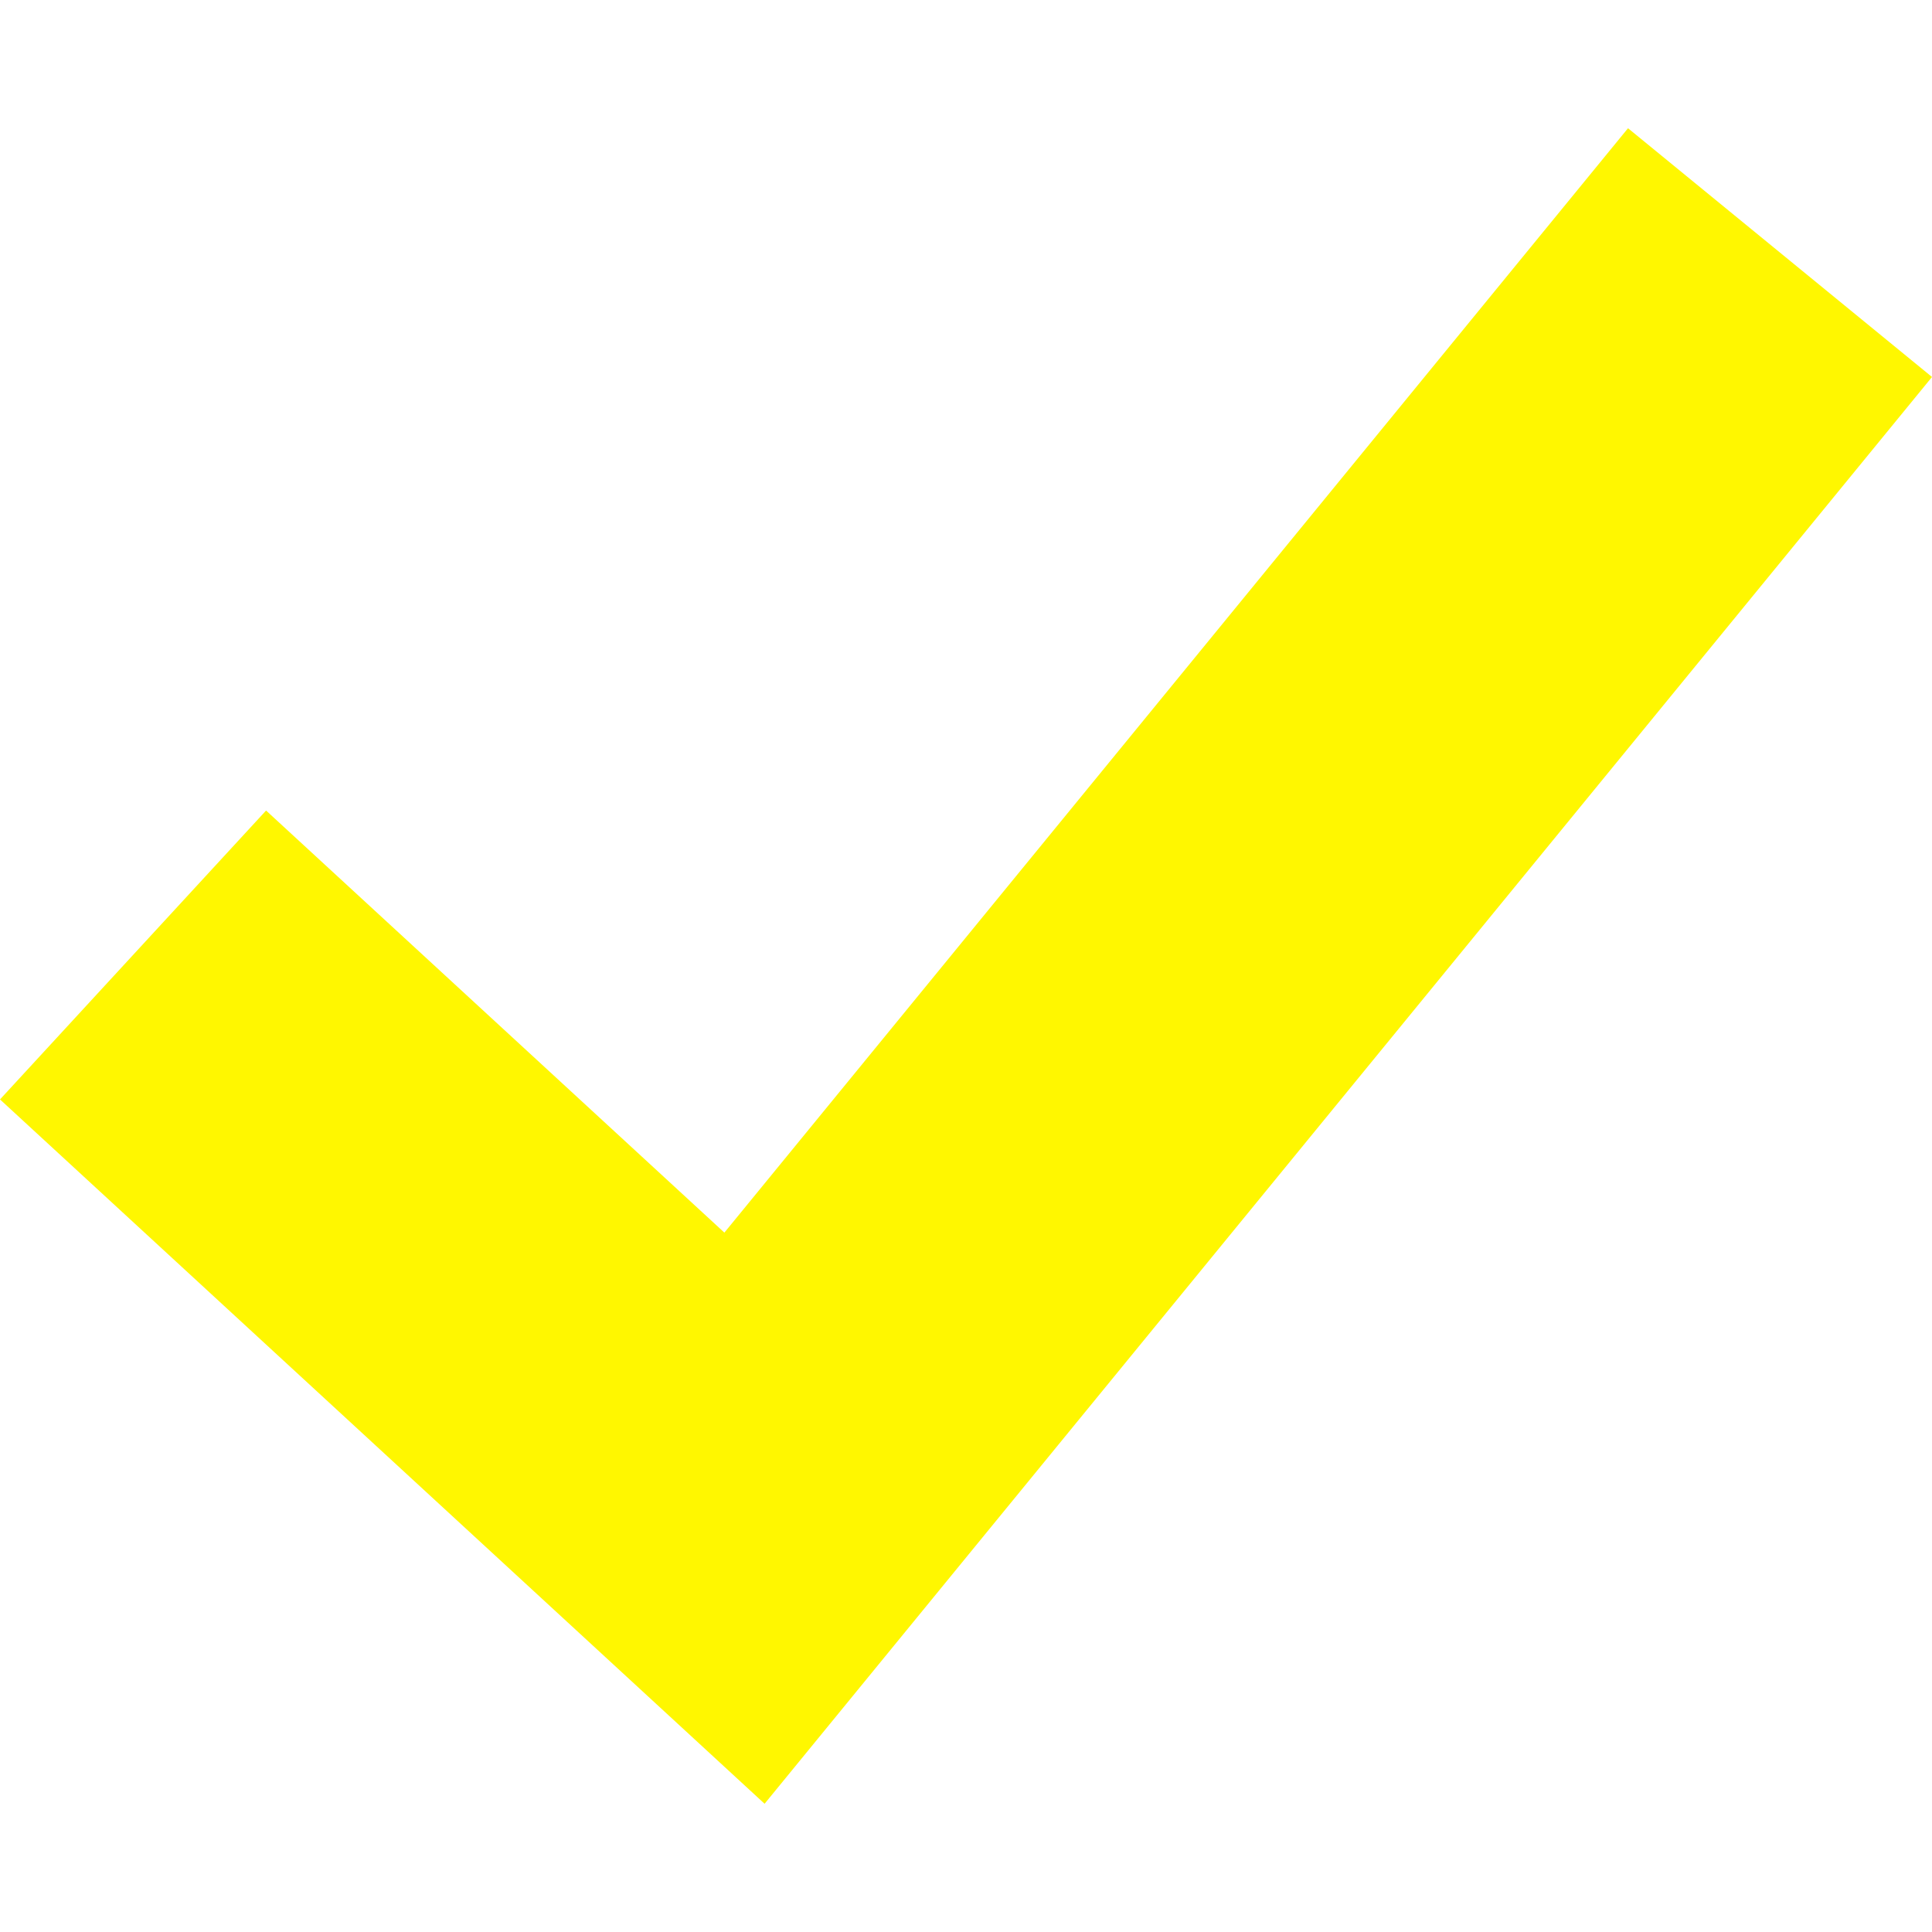
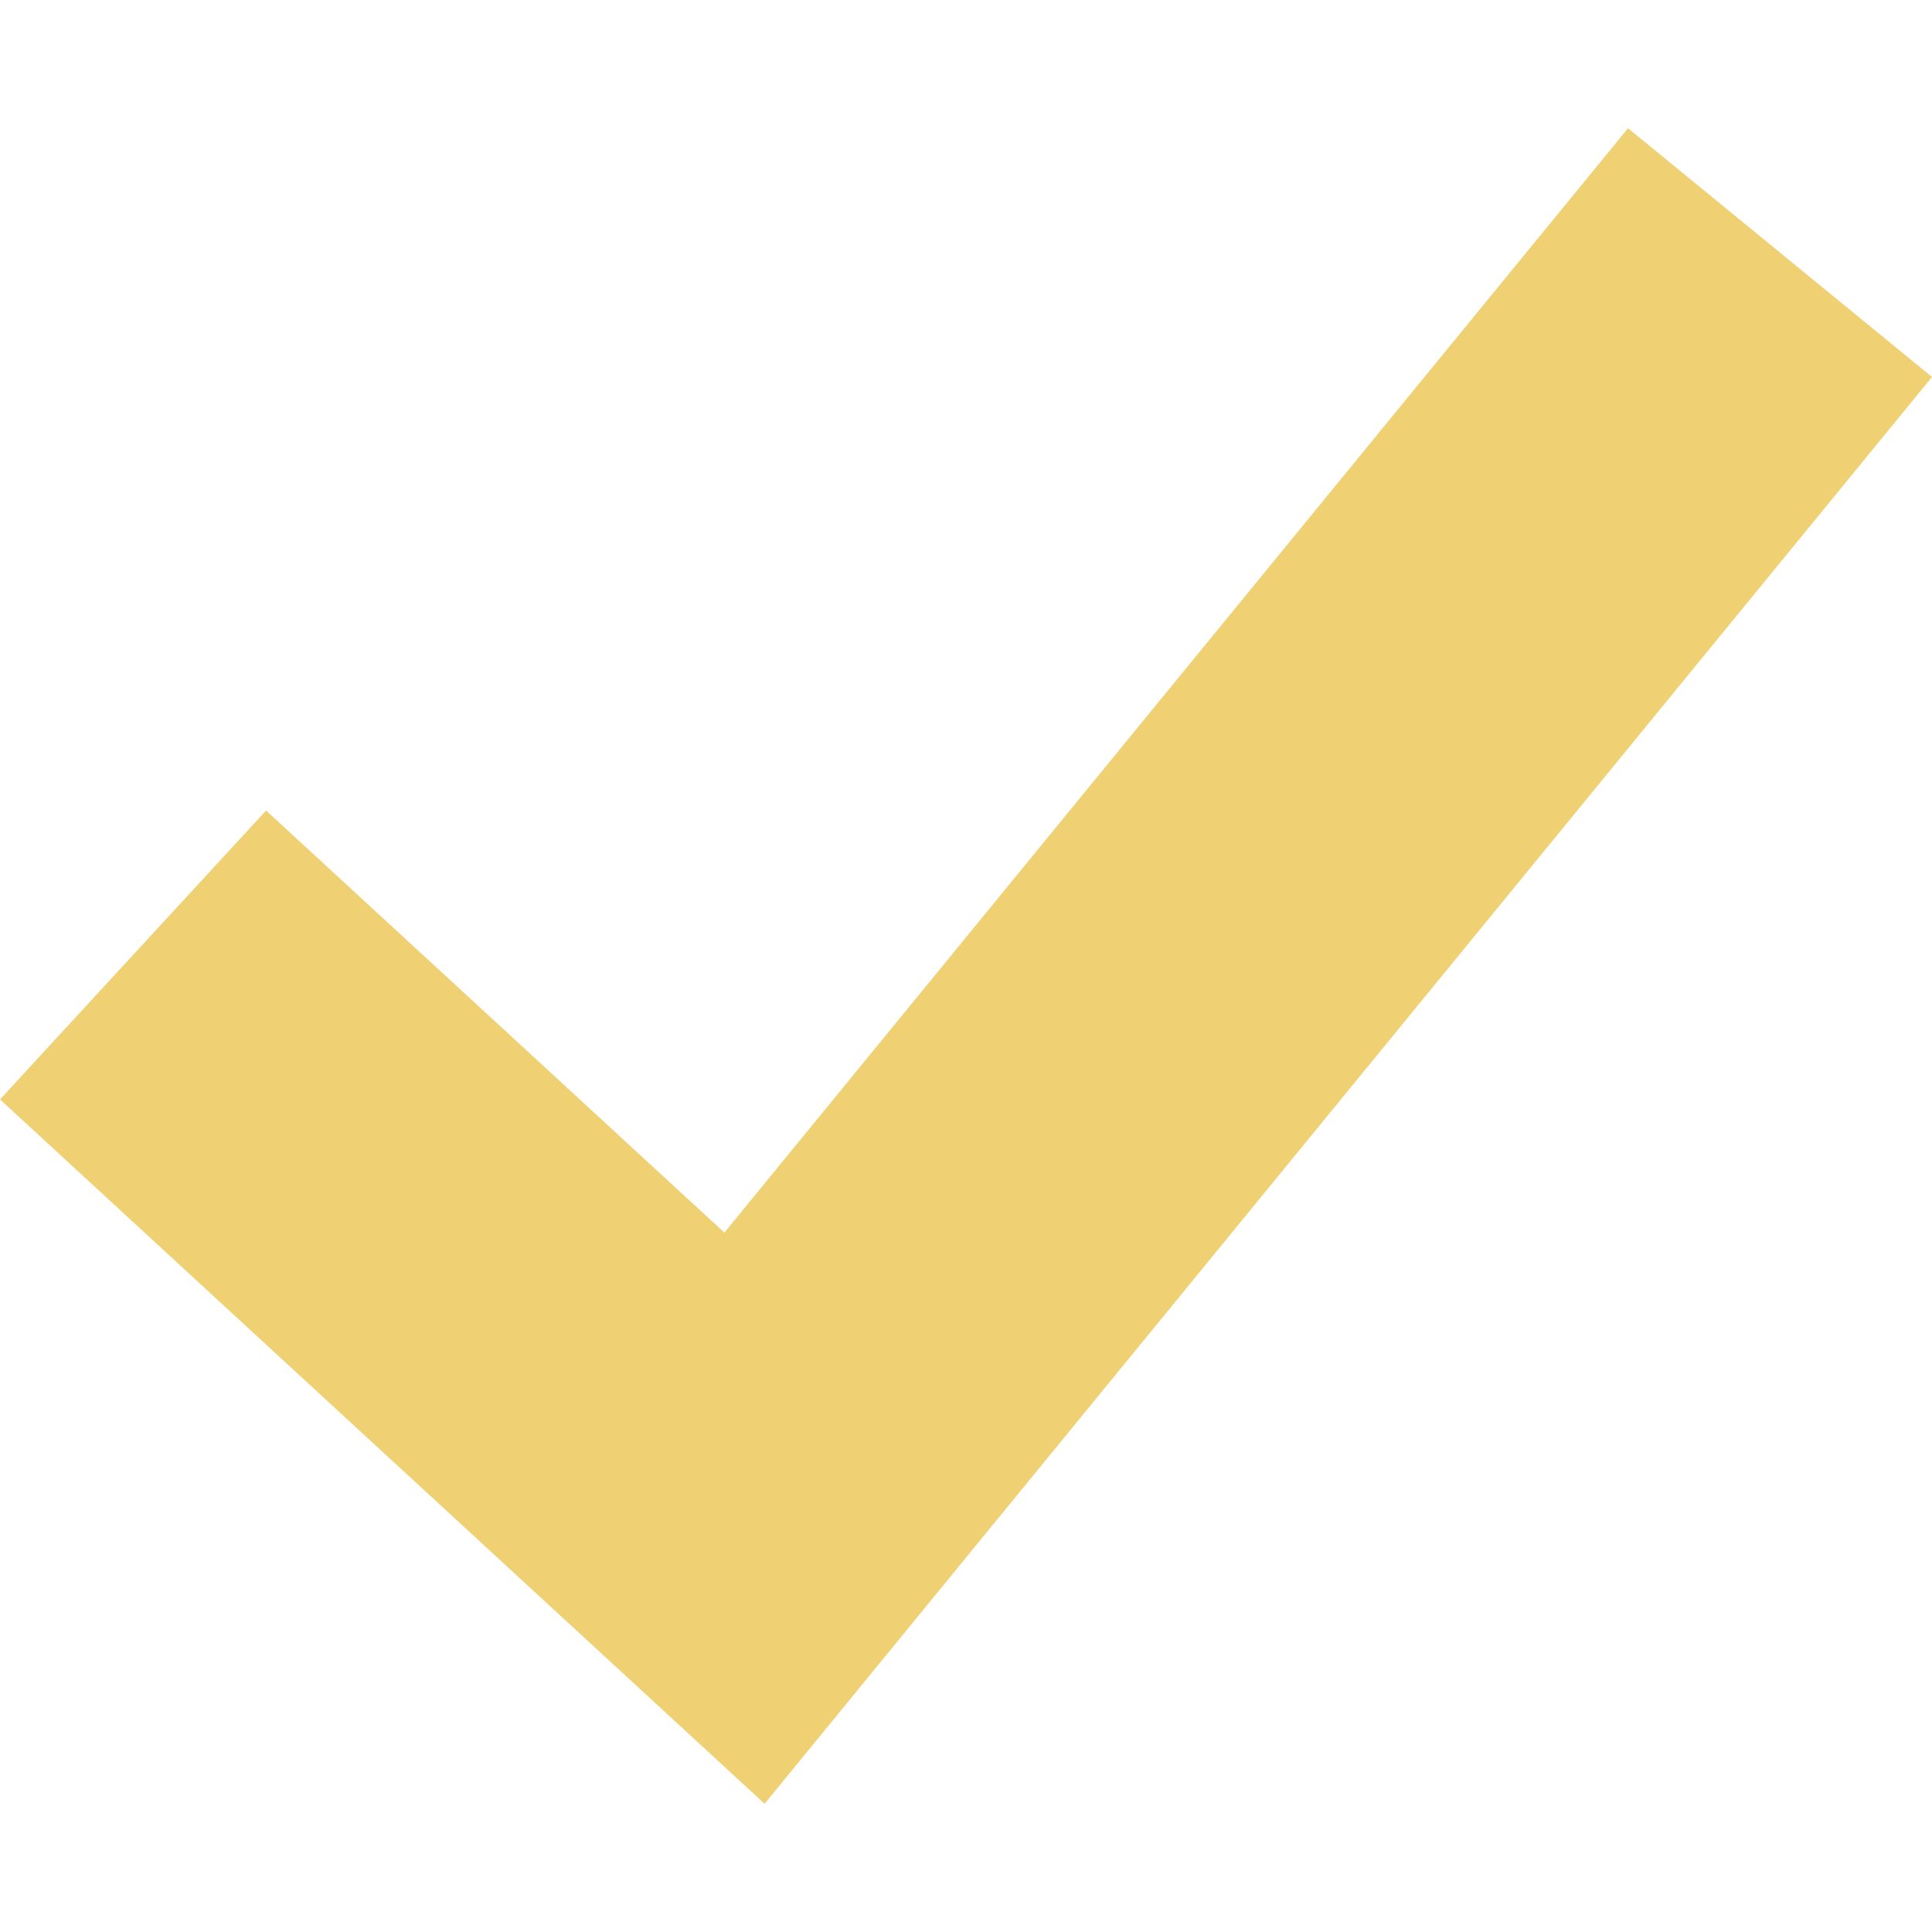
<svg xmlns="http://www.w3.org/2000/svg" version="1.1" id="Layer_1" x="0px" y="0px" viewBox="0 0 512 512" style="enable-background:new 0 0 512 512;" xml:space="preserve" width="512px" height="512px" class="">
  <g>
-     <polygon points="202.624,478.016 0,291.36 70.512,214.8 191.968,326.656 431.44,33.984 512,99.904 " data-original="#0BA4E0" class="active-path" data-old_color="#FFEF00" fill="#FFF700" />
+     <polygon points="202.624,478.016 0,291.36 70.512,214.8 191.968,326.656 431.44,33.984 512,99.904 " data-original="#0BA4E0" class="active-path" data-old_color="#FFEF00" fill="#efd072" />
  </g>
</svg>
